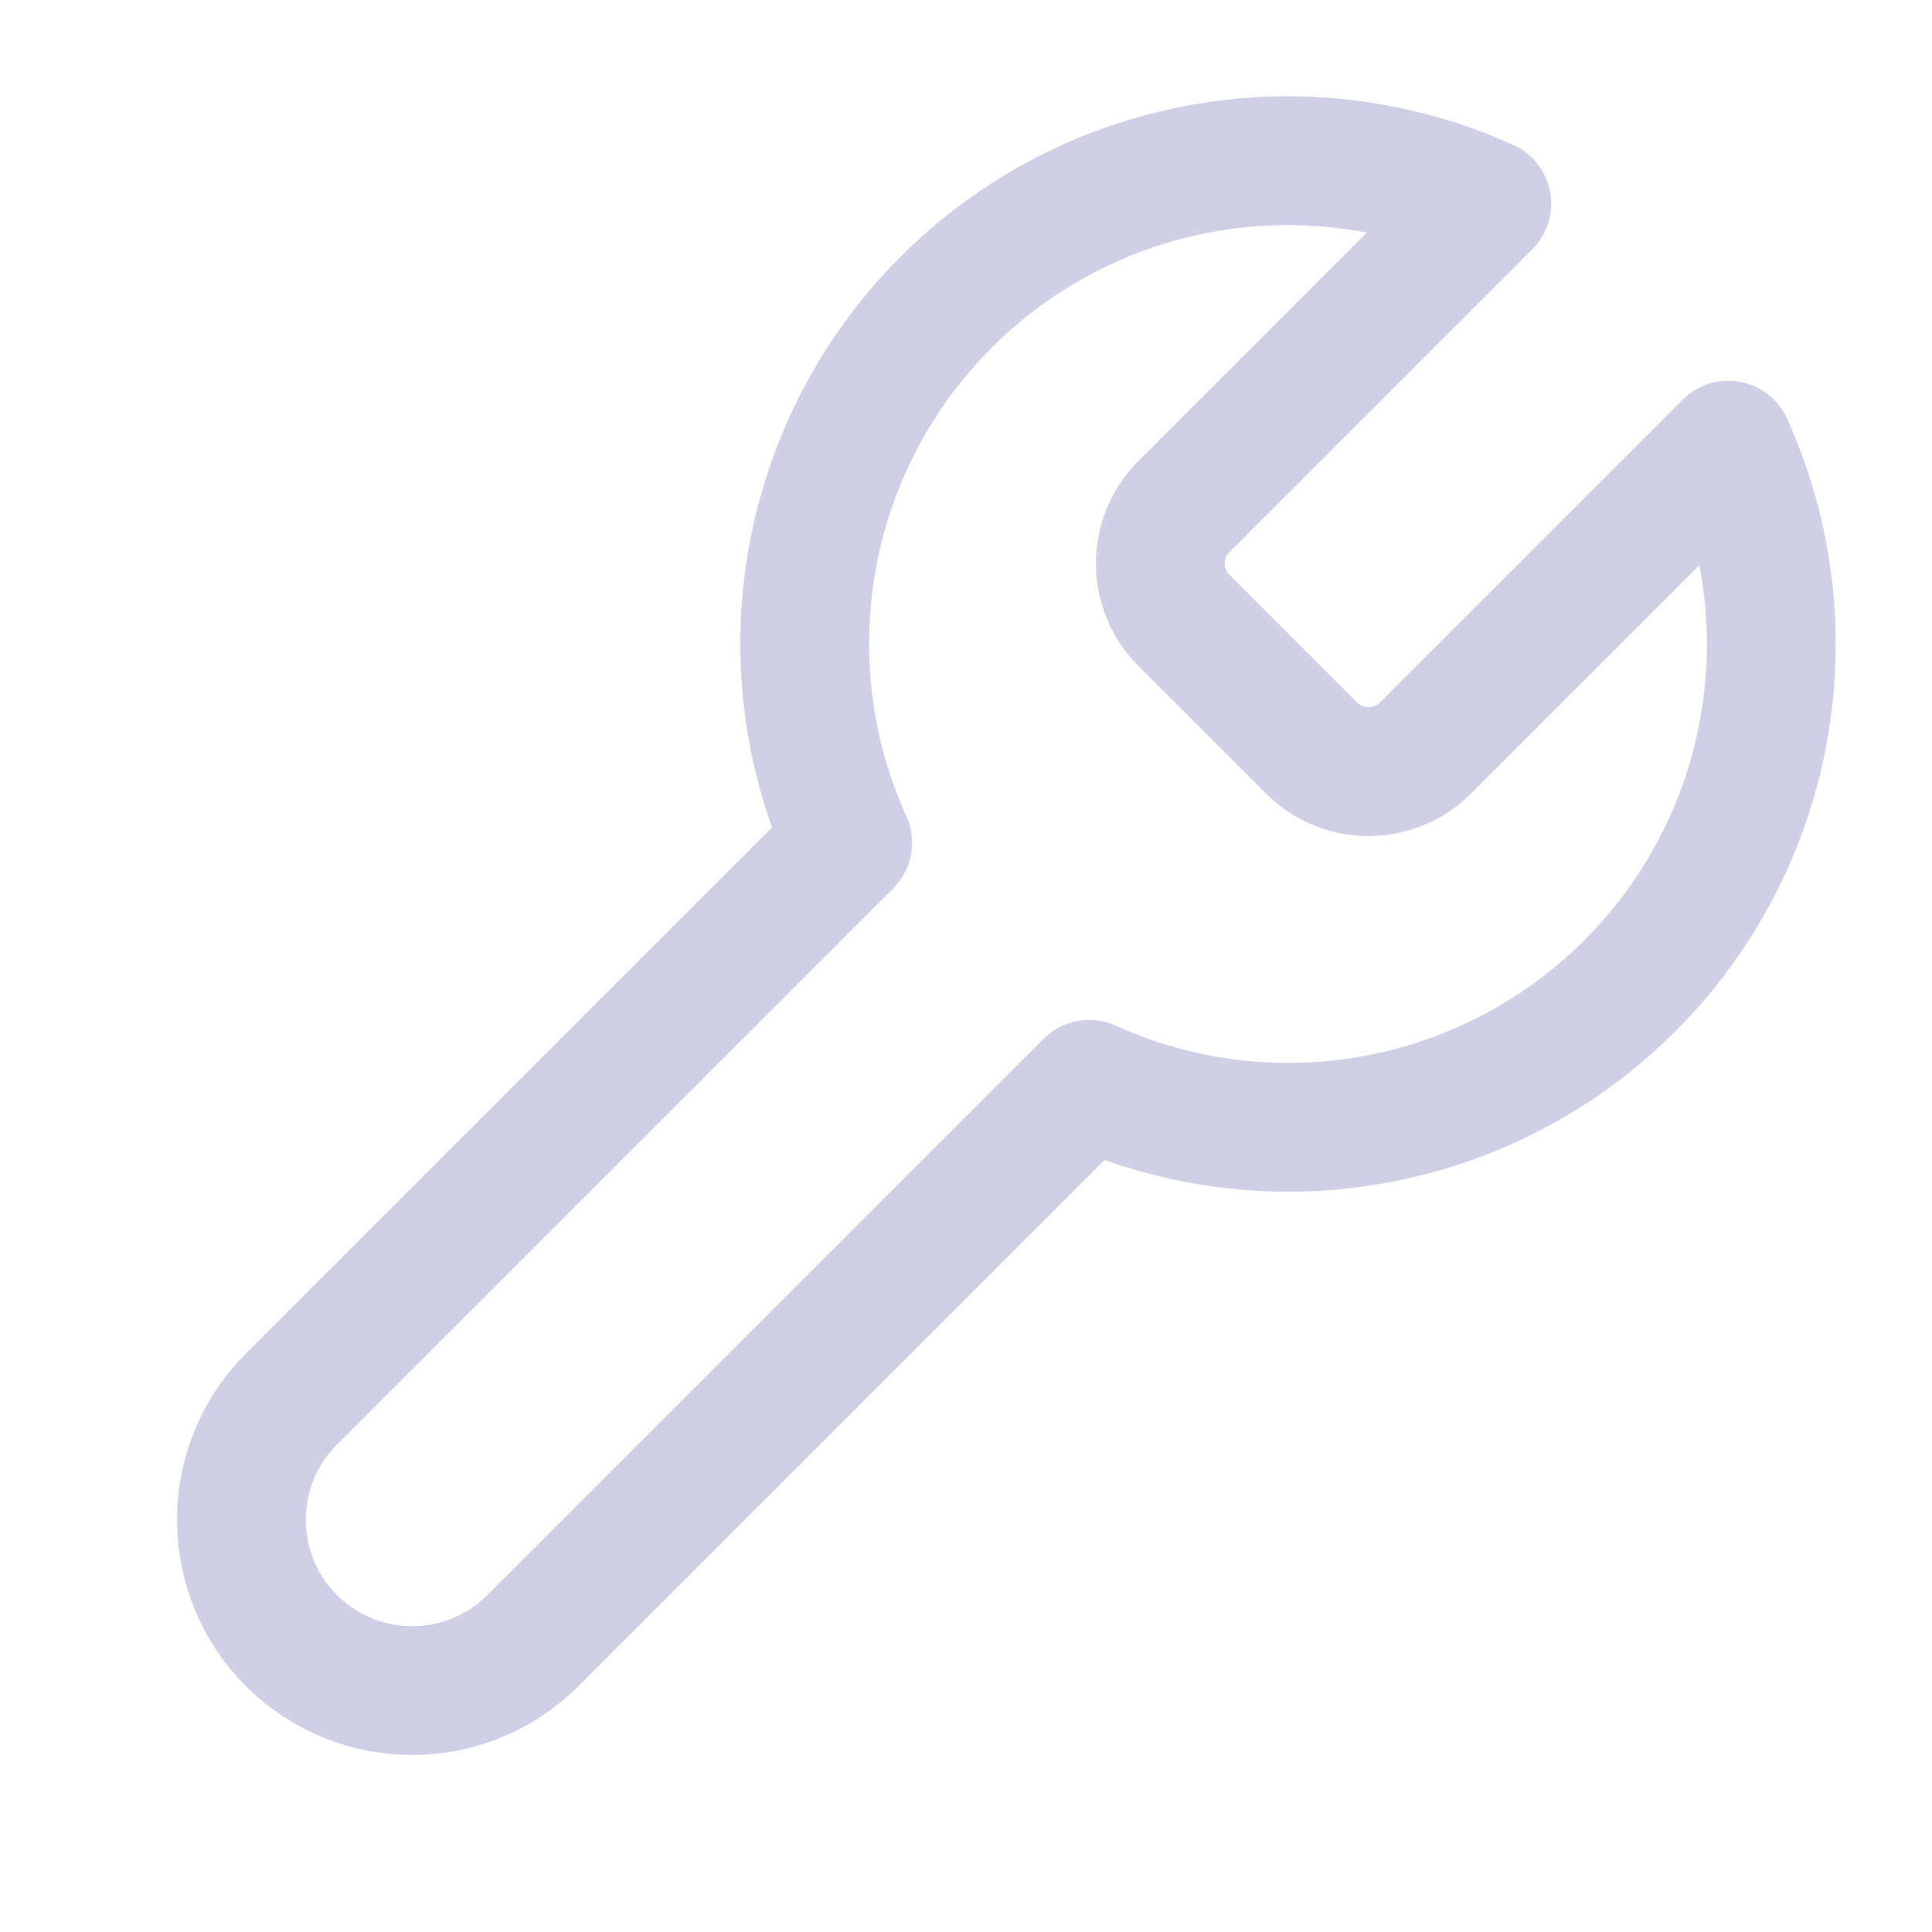
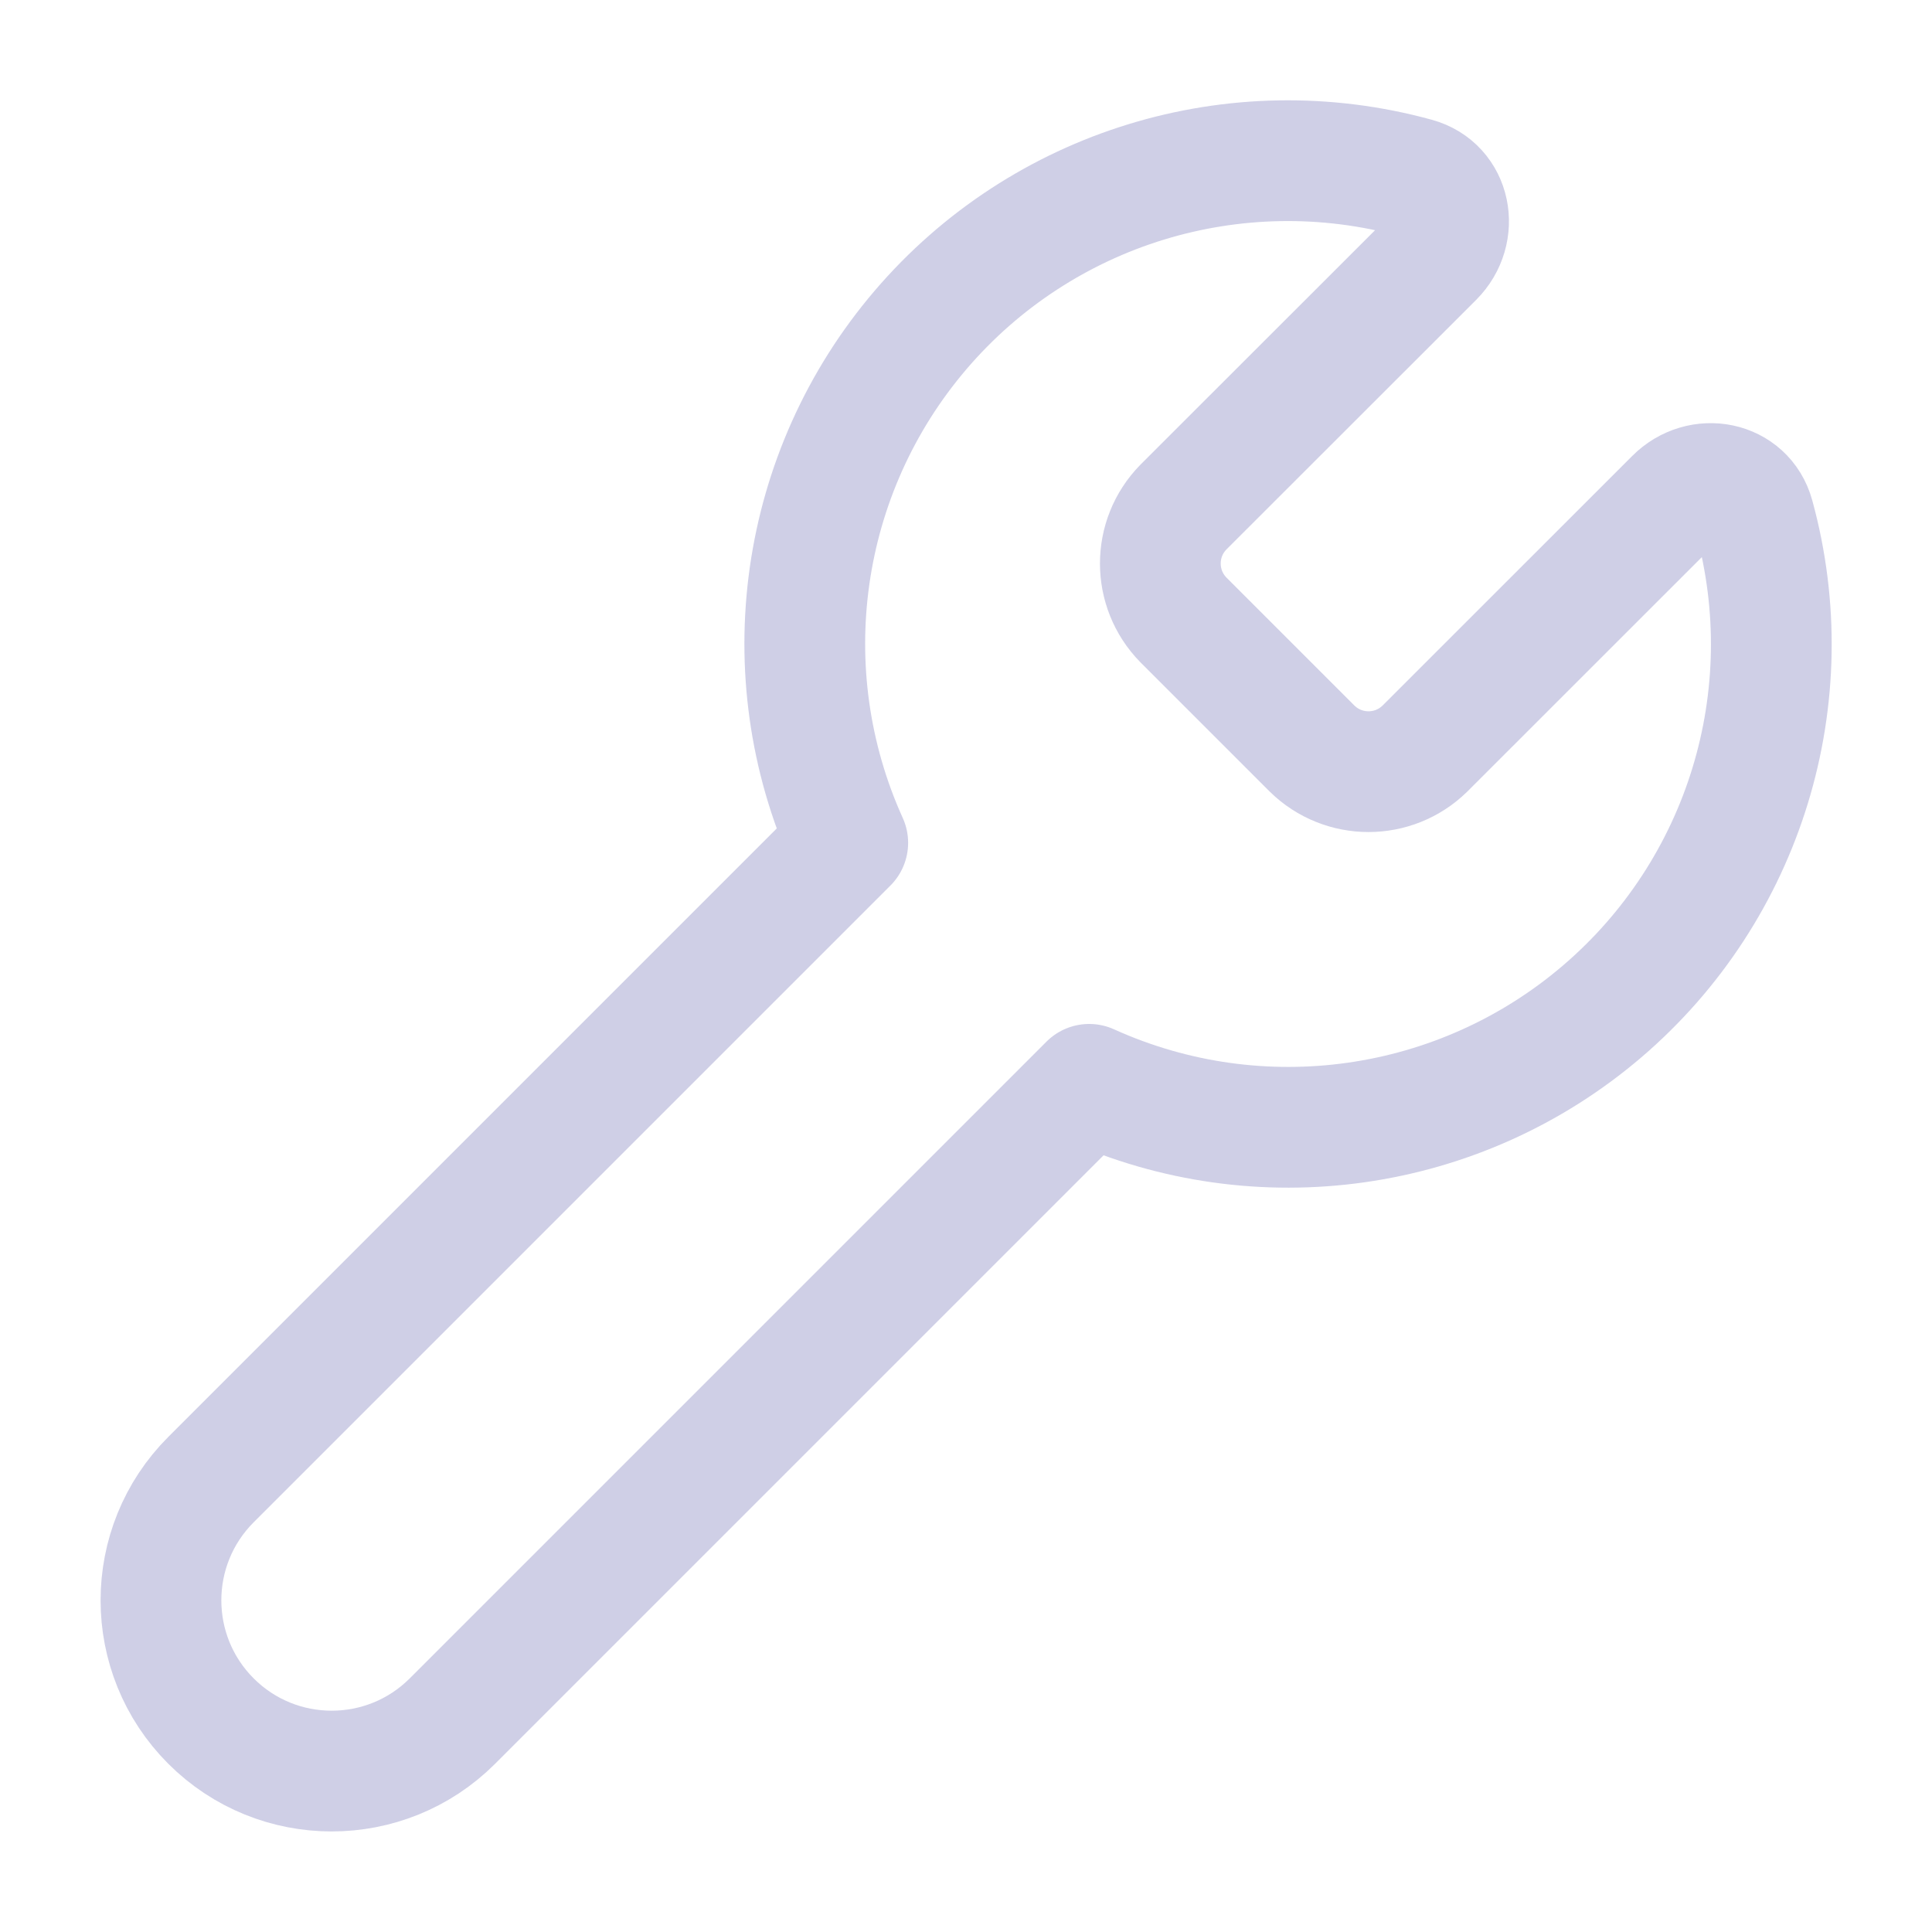
- <svg xmlns="http://www.w3.org/2000/svg" width="24" height="24" viewBox="0 0 24 24" fill="none">
-   <path d="M14.7 6.3a1 1 0 0 0 0 1.4l1.6 1.6a1 1 0 0 0 1.4 0l3.77-3.77a6 6 0 0 1-7.94 7.94l-6.91 6.91a2.12 2.12 0 0 1-3-3l6.91-6.91a6 6 0 0 1 7.94-7.94l-3.76 3.76z" stroke="#cfcfe6" stroke-width="1.6" stroke-linecap="round" stroke-linejoin="round" fill="none" />
+ <svg xmlns="http://www.w3.org/2000/svg" width="24" height="24" viewBox="0 0 24 24" fill="none" stroke="#cfcfe6" stroke-width="1.5" stroke-linecap="round" stroke-linejoin="round" class="lucide lucide-wrench-icon lucide-wrench">
+   <path d="M14.7 6.3a1 1 0 0 0 0 1.4l1.6 1.6a1 1 0 0 0 1.4 0l3.106-3.105c.32-.322.863-.22.983.218a6 6 0 0 1-8.259 7.057l-7.91 7.91a1 1 0 0 1-2.999-3l7.91-7.91a6 6 0 0 1 7.057-8.259c.438.12.54.662.219.984z" />
</svg>
